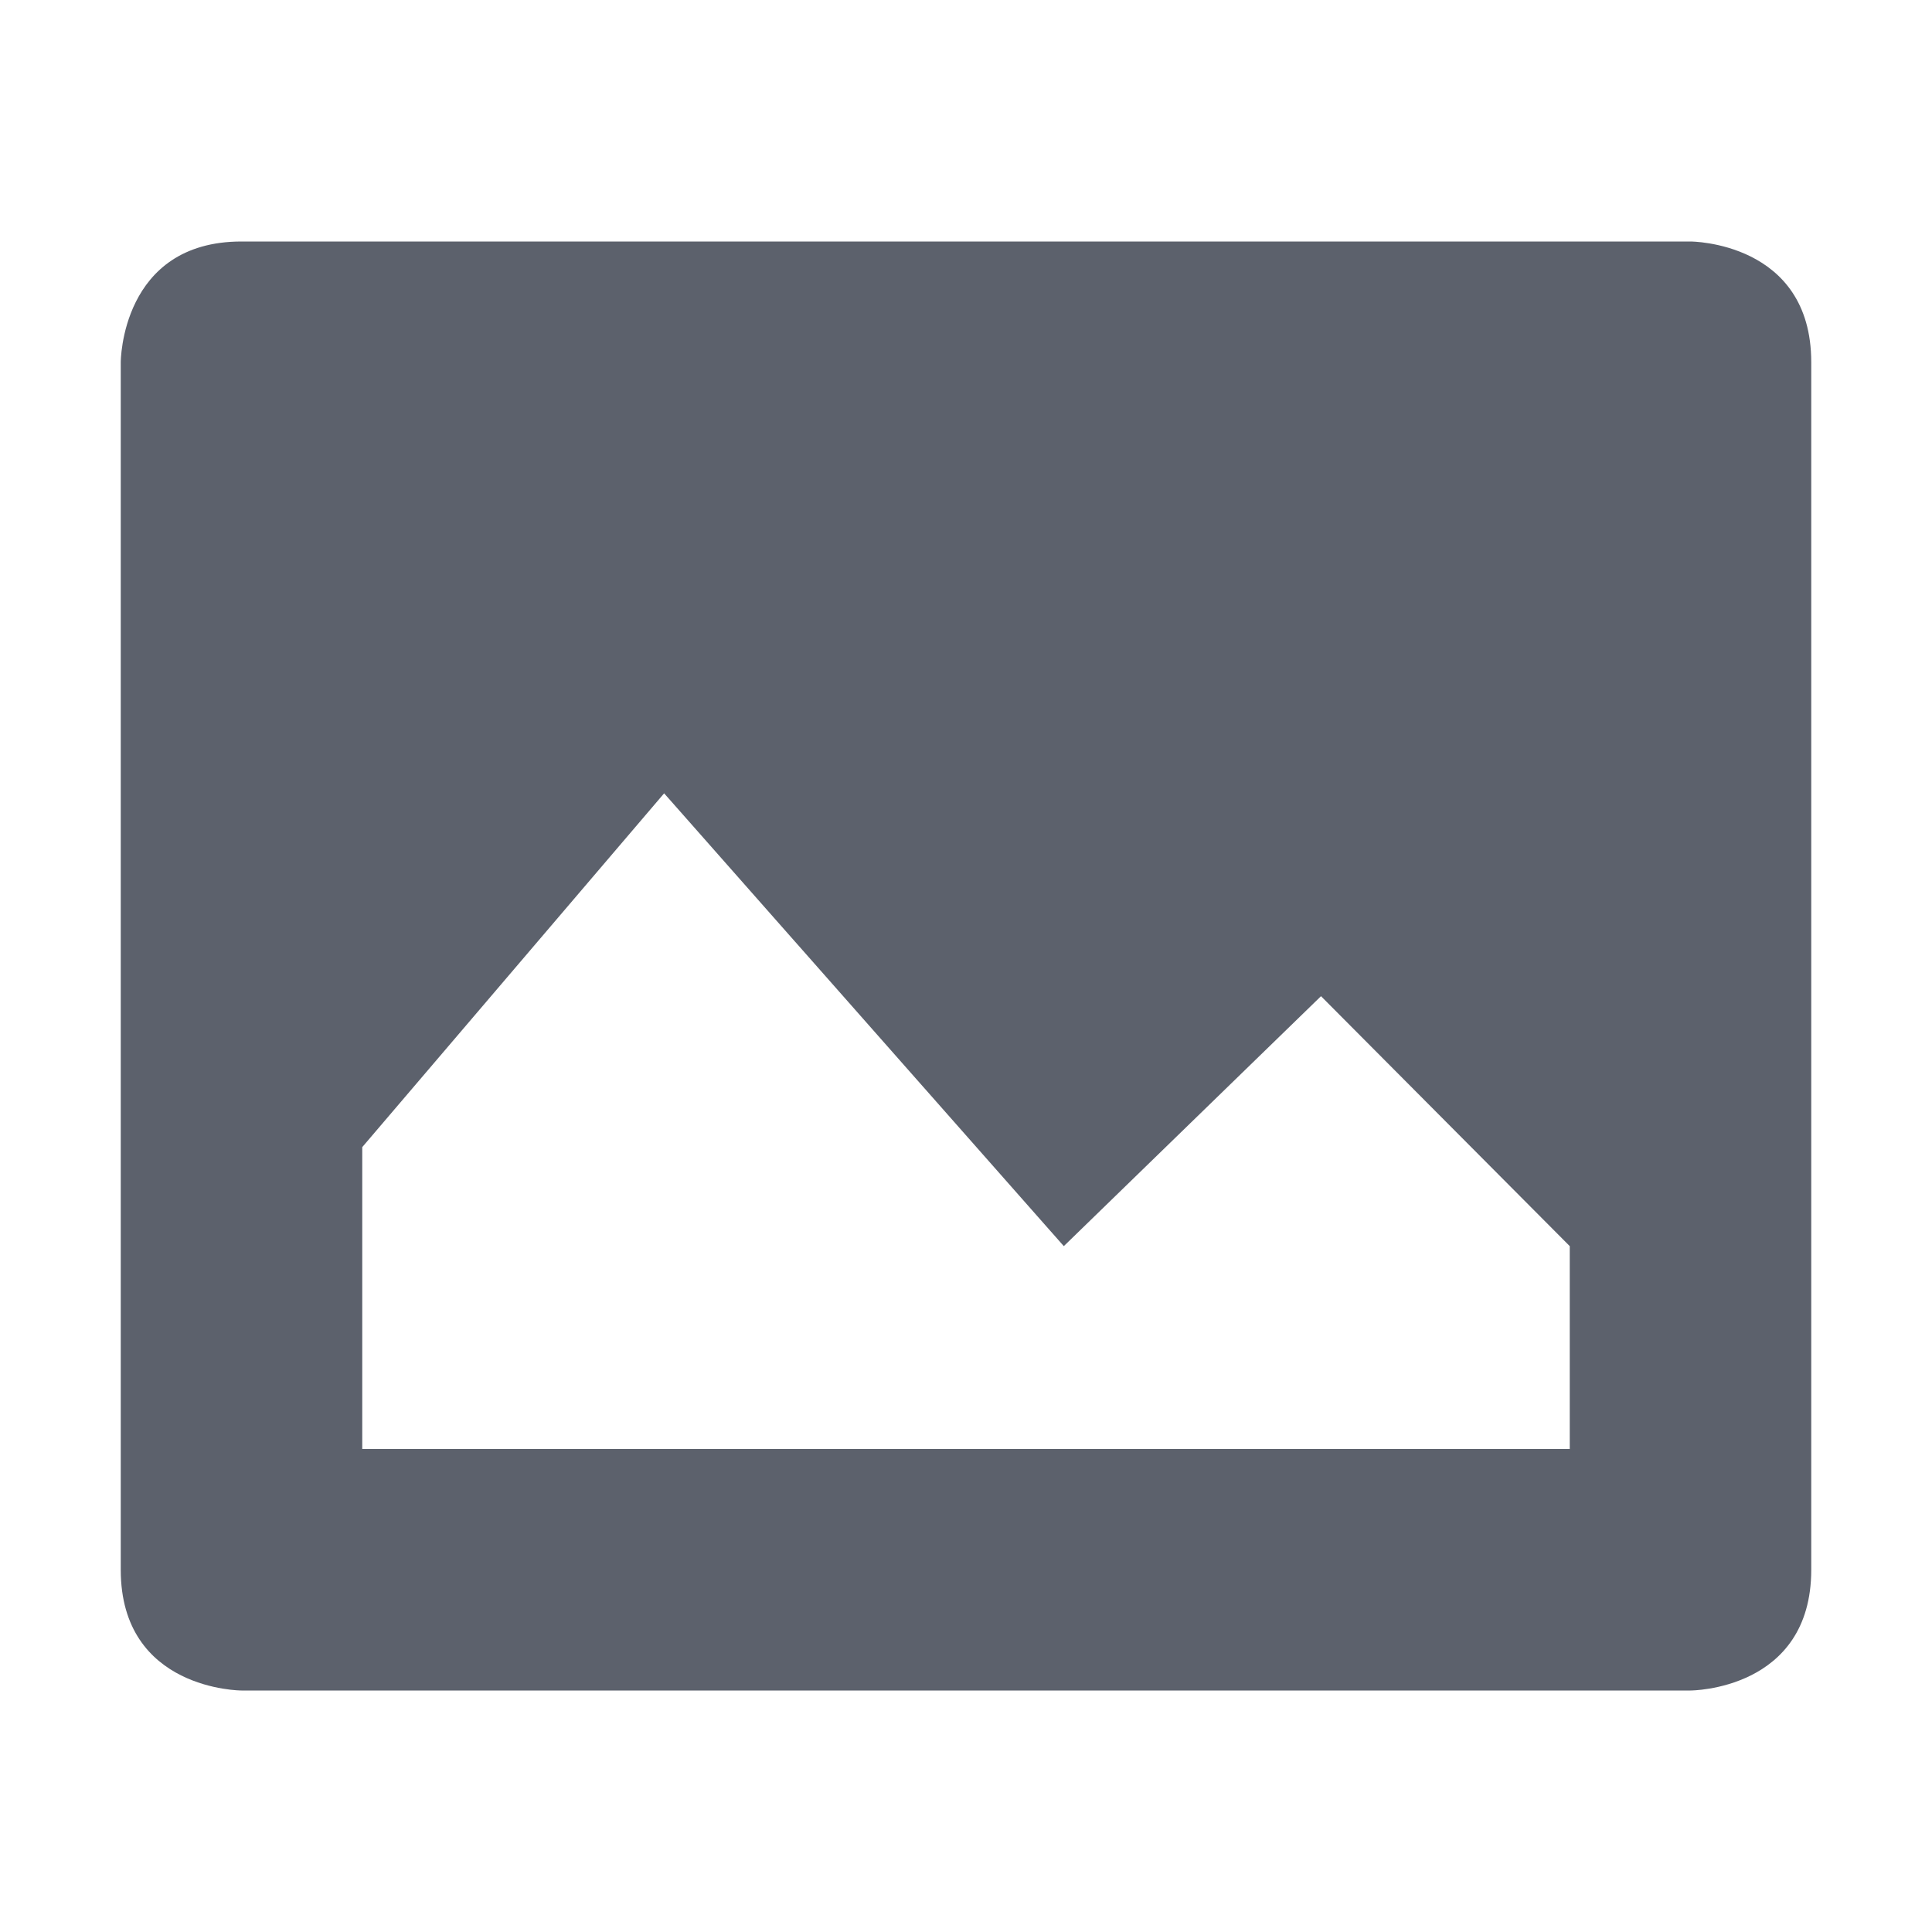
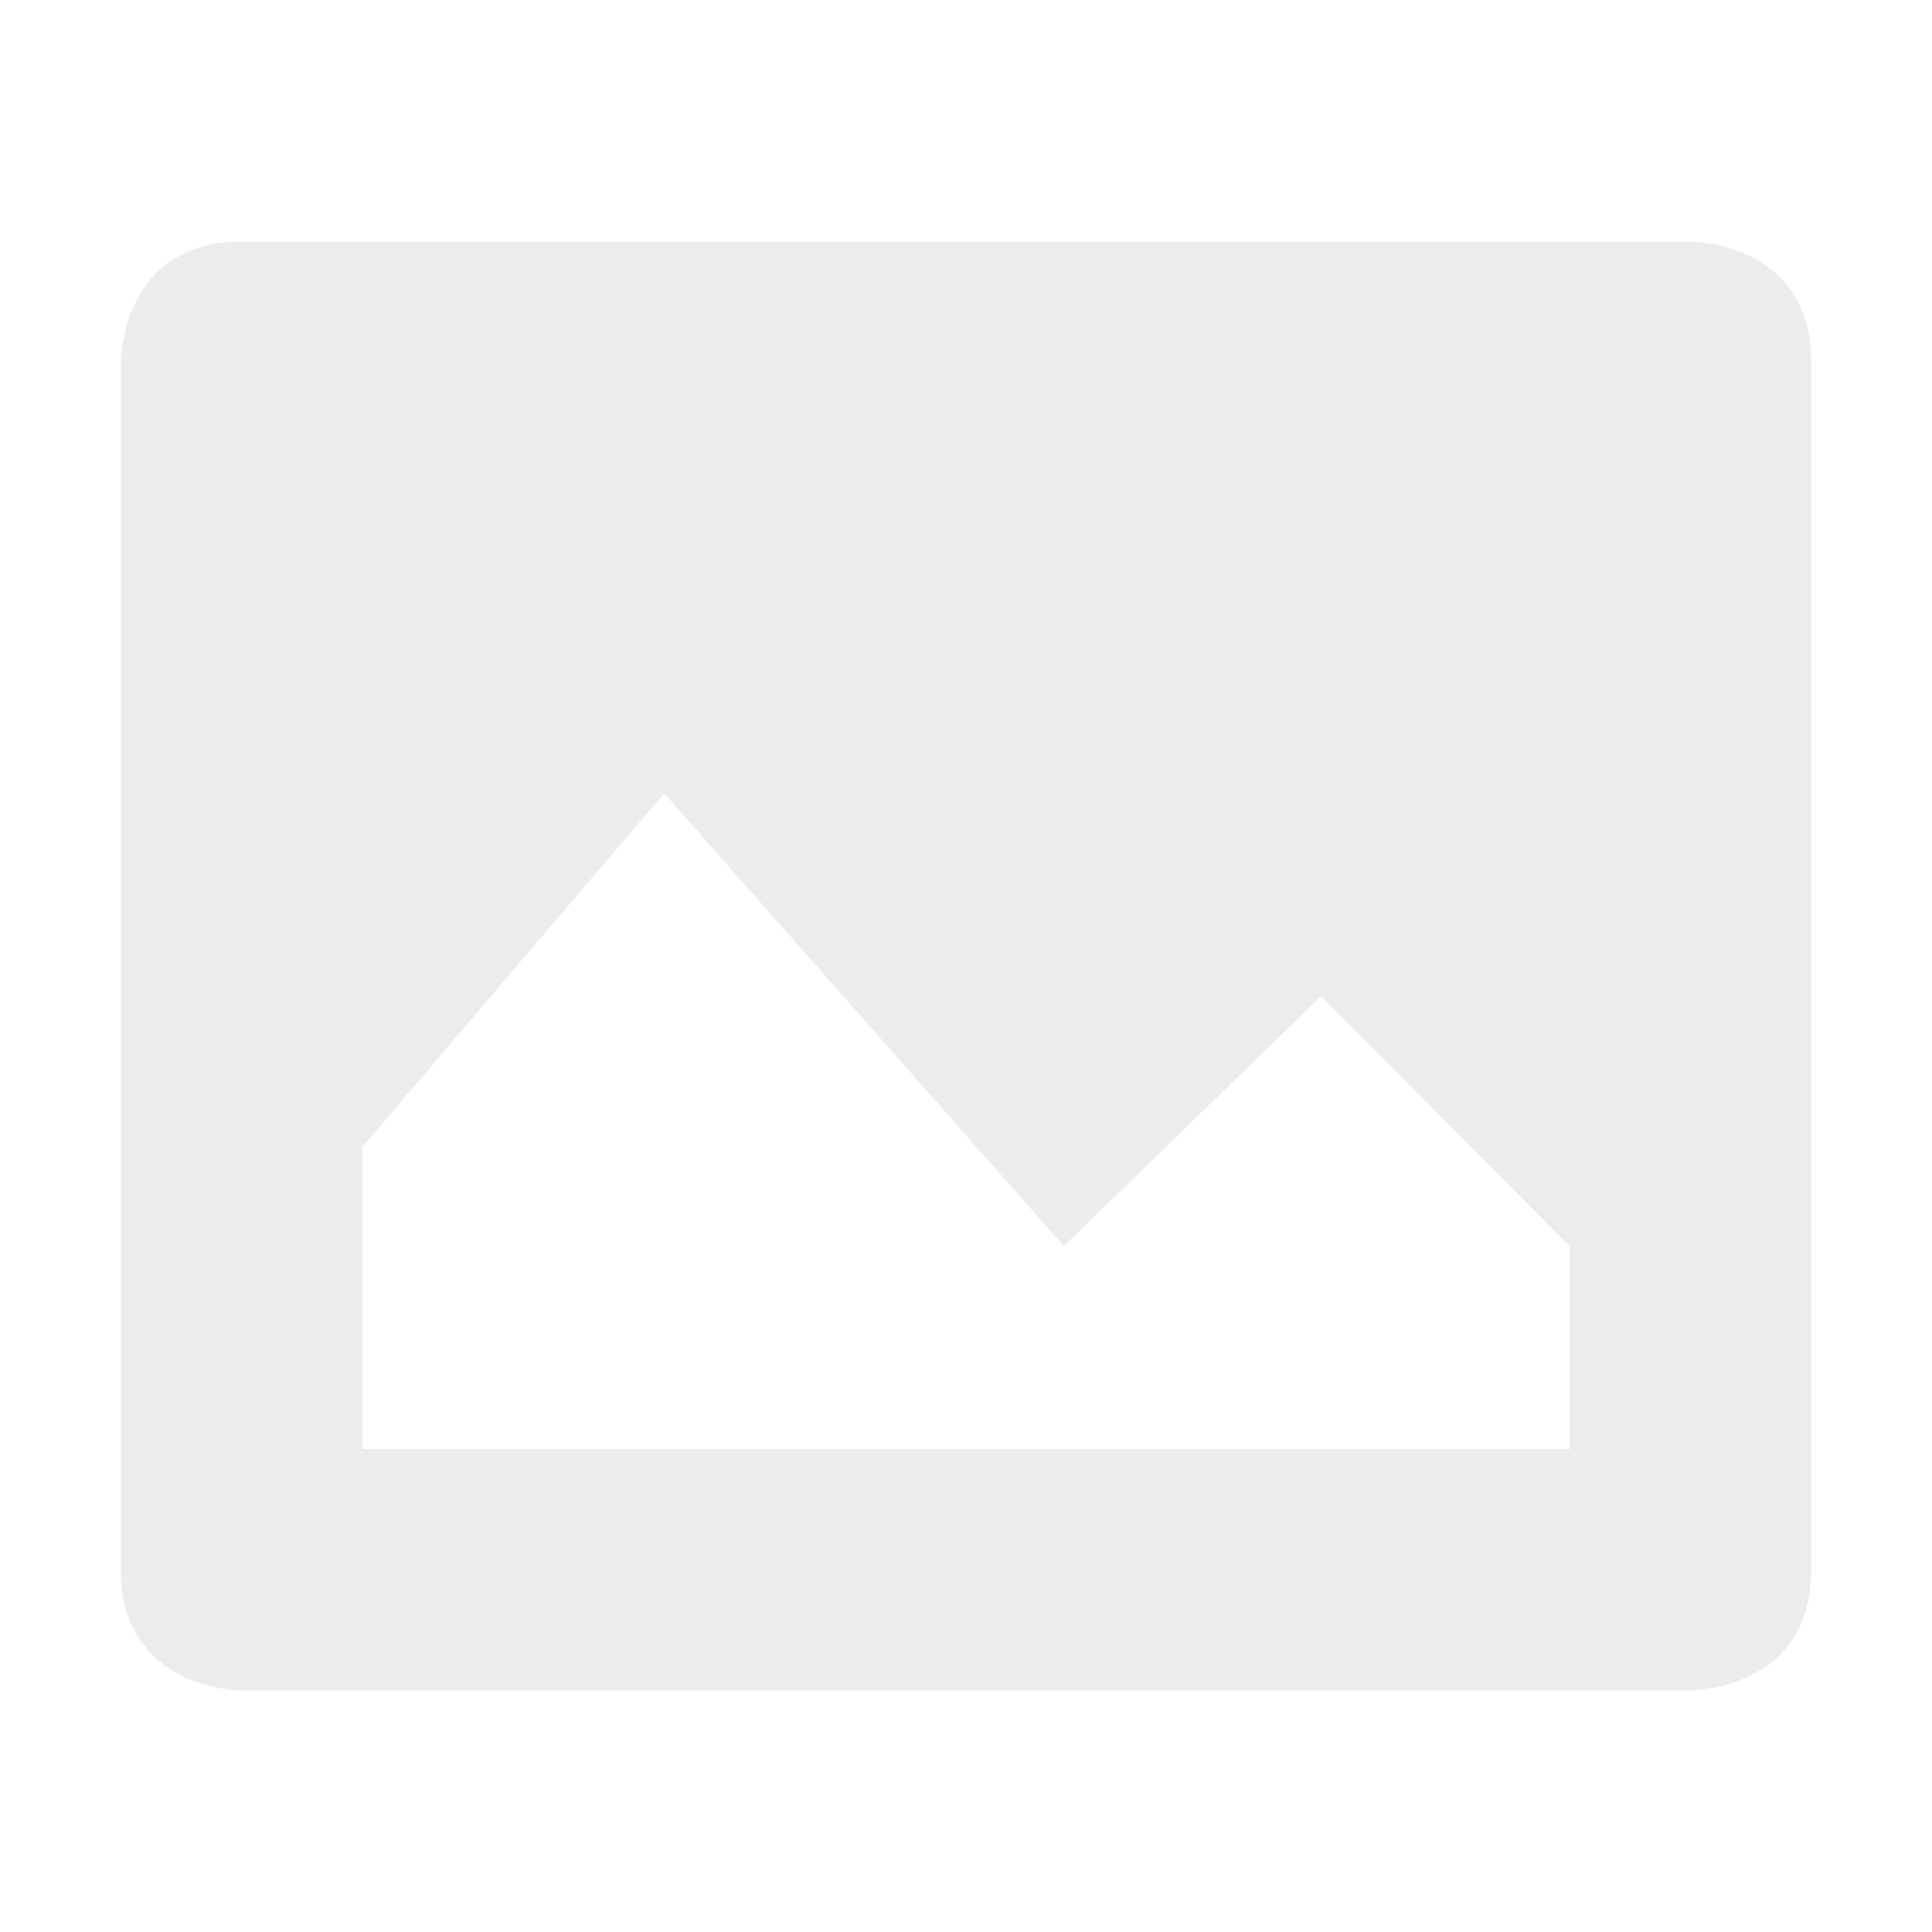
<svg xmlns="http://www.w3.org/2000/svg" width="16" height="16" version="1.1">
-   <path style="fill:#5c616c" d="M 2,2 C 1,2 1,3 1,3 V 13 C 1,14 2,14 2,14 H 14 C 14,14 15,14 15,13 V 3 C 15,2 14,2 14,2 Z M 5.5,6.57 8.81,10.32 10.94,8.25 13,10.32 V 12 H 3 V 9.5 Z" />
+   <path fill="#ececec" d="M 2,2 C 1,2 1,3 1,3 V 13 C 1,14 2,14 2,14 H 14 C 14,14 15,14 15,13 V 3 C 15,2 14,2 14,2 Z M 5.5,6.57 8.81,10.32 10.94,8.25 13,10.32 V 12 H 3 V 9.5 Z" />
</svg>
